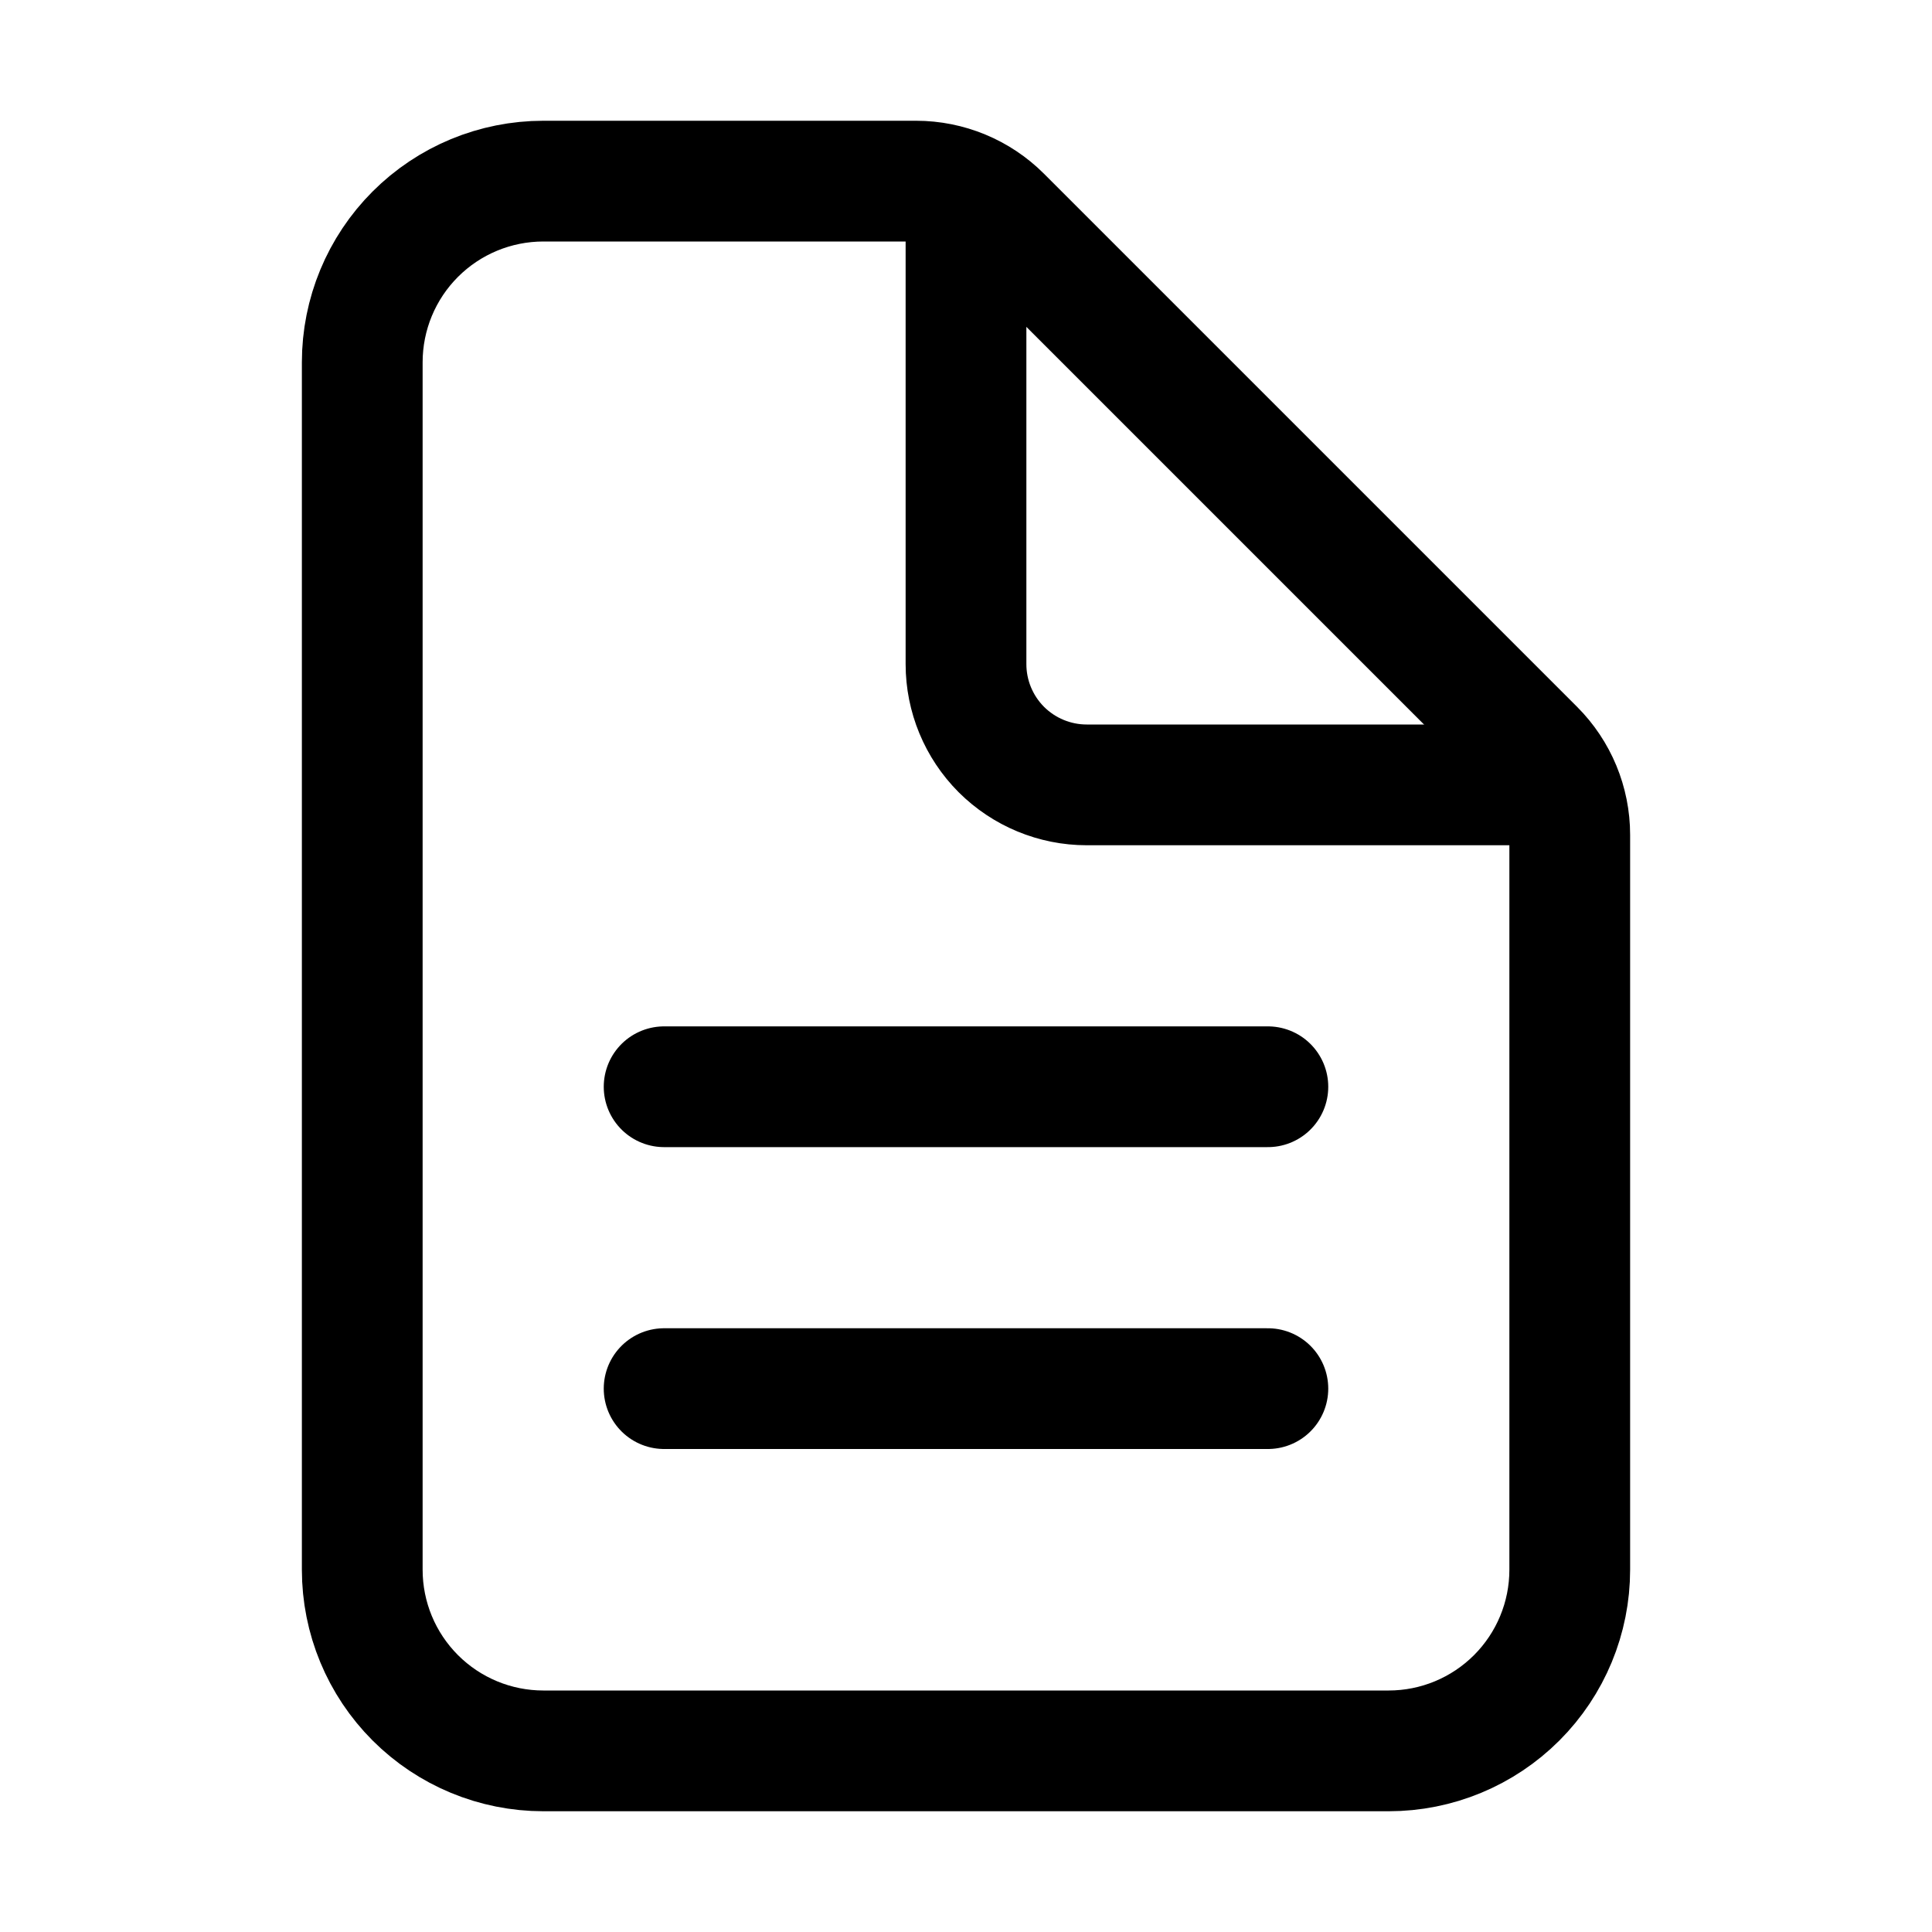
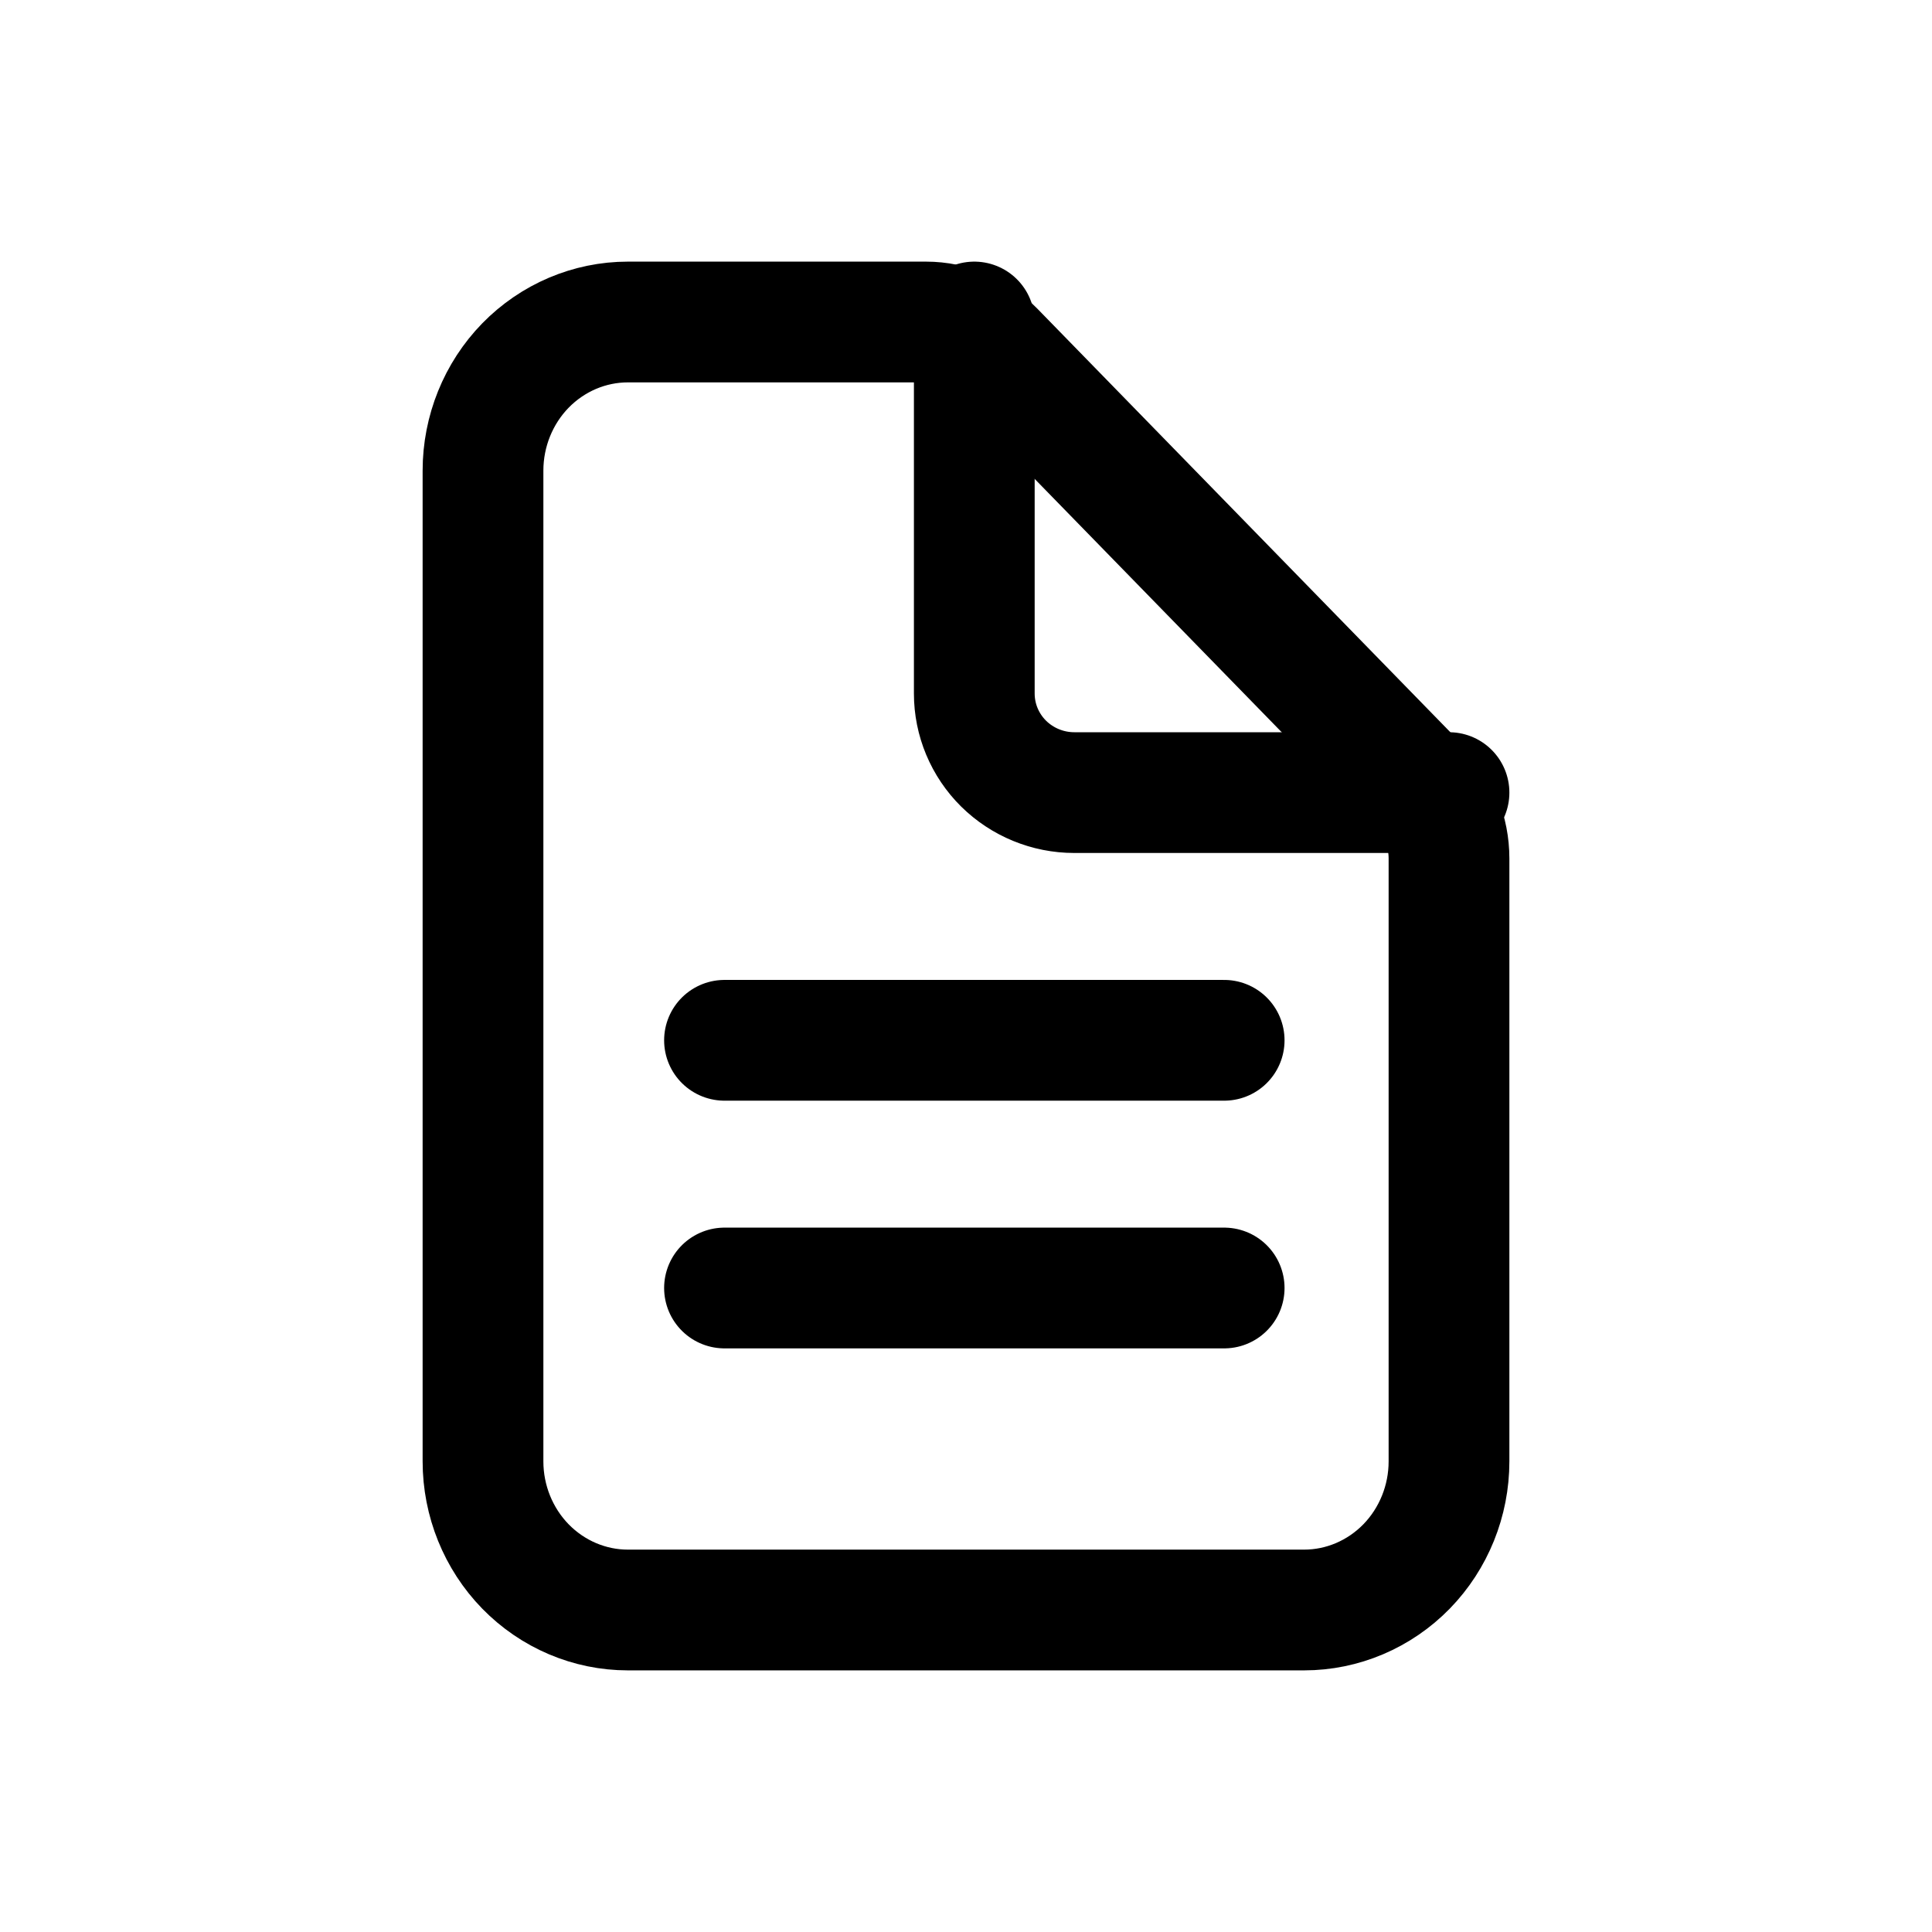
<svg xmlns="http://www.w3.org/2000/svg" width="24" height="24" viewBox="0 0 24 24" fill="none">
-   <path d="M19.5 10.371V19.5C19.5 20.097 19.263 20.669 18.841 21.091C18.419 21.513 17.847 21.75 17.25 21.75H6.75C6.153 21.75 5.581 21.513 5.159 21.091C4.737 20.669 4.5 20.097 4.5 19.5V4.5C4.5 3.903 4.737 3.331 5.159 2.909C5.581 2.487 6.153 2.25 6.75 2.25H11.379C11.777 2.25 12.158 2.408 12.439 2.689L19.061 9.311C19.342 9.592 19.5 9.973 19.5 10.371Z" stroke="black" stroke-width="1.5" stroke-linejoin="round" />
-   <path d="M12 2.625V8.25C12 8.648 12.158 9.029 12.439 9.311C12.721 9.592 13.102 9.75 13.5 9.75H19.125M8.25 13.5H15.75M8.25 17.25H15.75" stroke="black" stroke-width="1.5" stroke-linecap="round" stroke-linejoin="round" />
+   <path d="M18 10.664V18.154C18 18.643 17.81 19.113 17.473 19.459C17.135 19.805 16.677 20 16.2 20H7.8C7.323 20 6.865 19.805 6.527 19.459C6.19 19.113 6 18.643 6 18.154V5.846C6 5.357 6.19 4.887 6.527 4.541C6.865 4.195 7.323 4 7.8 4H11.503C11.821 4 12.126 4.13 12.351 4.36L17.649 9.793C17.874 10.024 18 10.337 18 10.664Z" stroke="black" stroke-width="1.5" stroke-linejoin="round" />
+   <path d="M12.103 4V8.615C12.103 8.942 12.234 9.255 12.467 9.486C12.7 9.716 13.016 9.846 13.345 9.846H18M9 12.923H15.207M9 16H15.207" stroke="black" stroke-width="1.5" stroke-linecap="round" stroke-linejoin="round" />
</svg>
